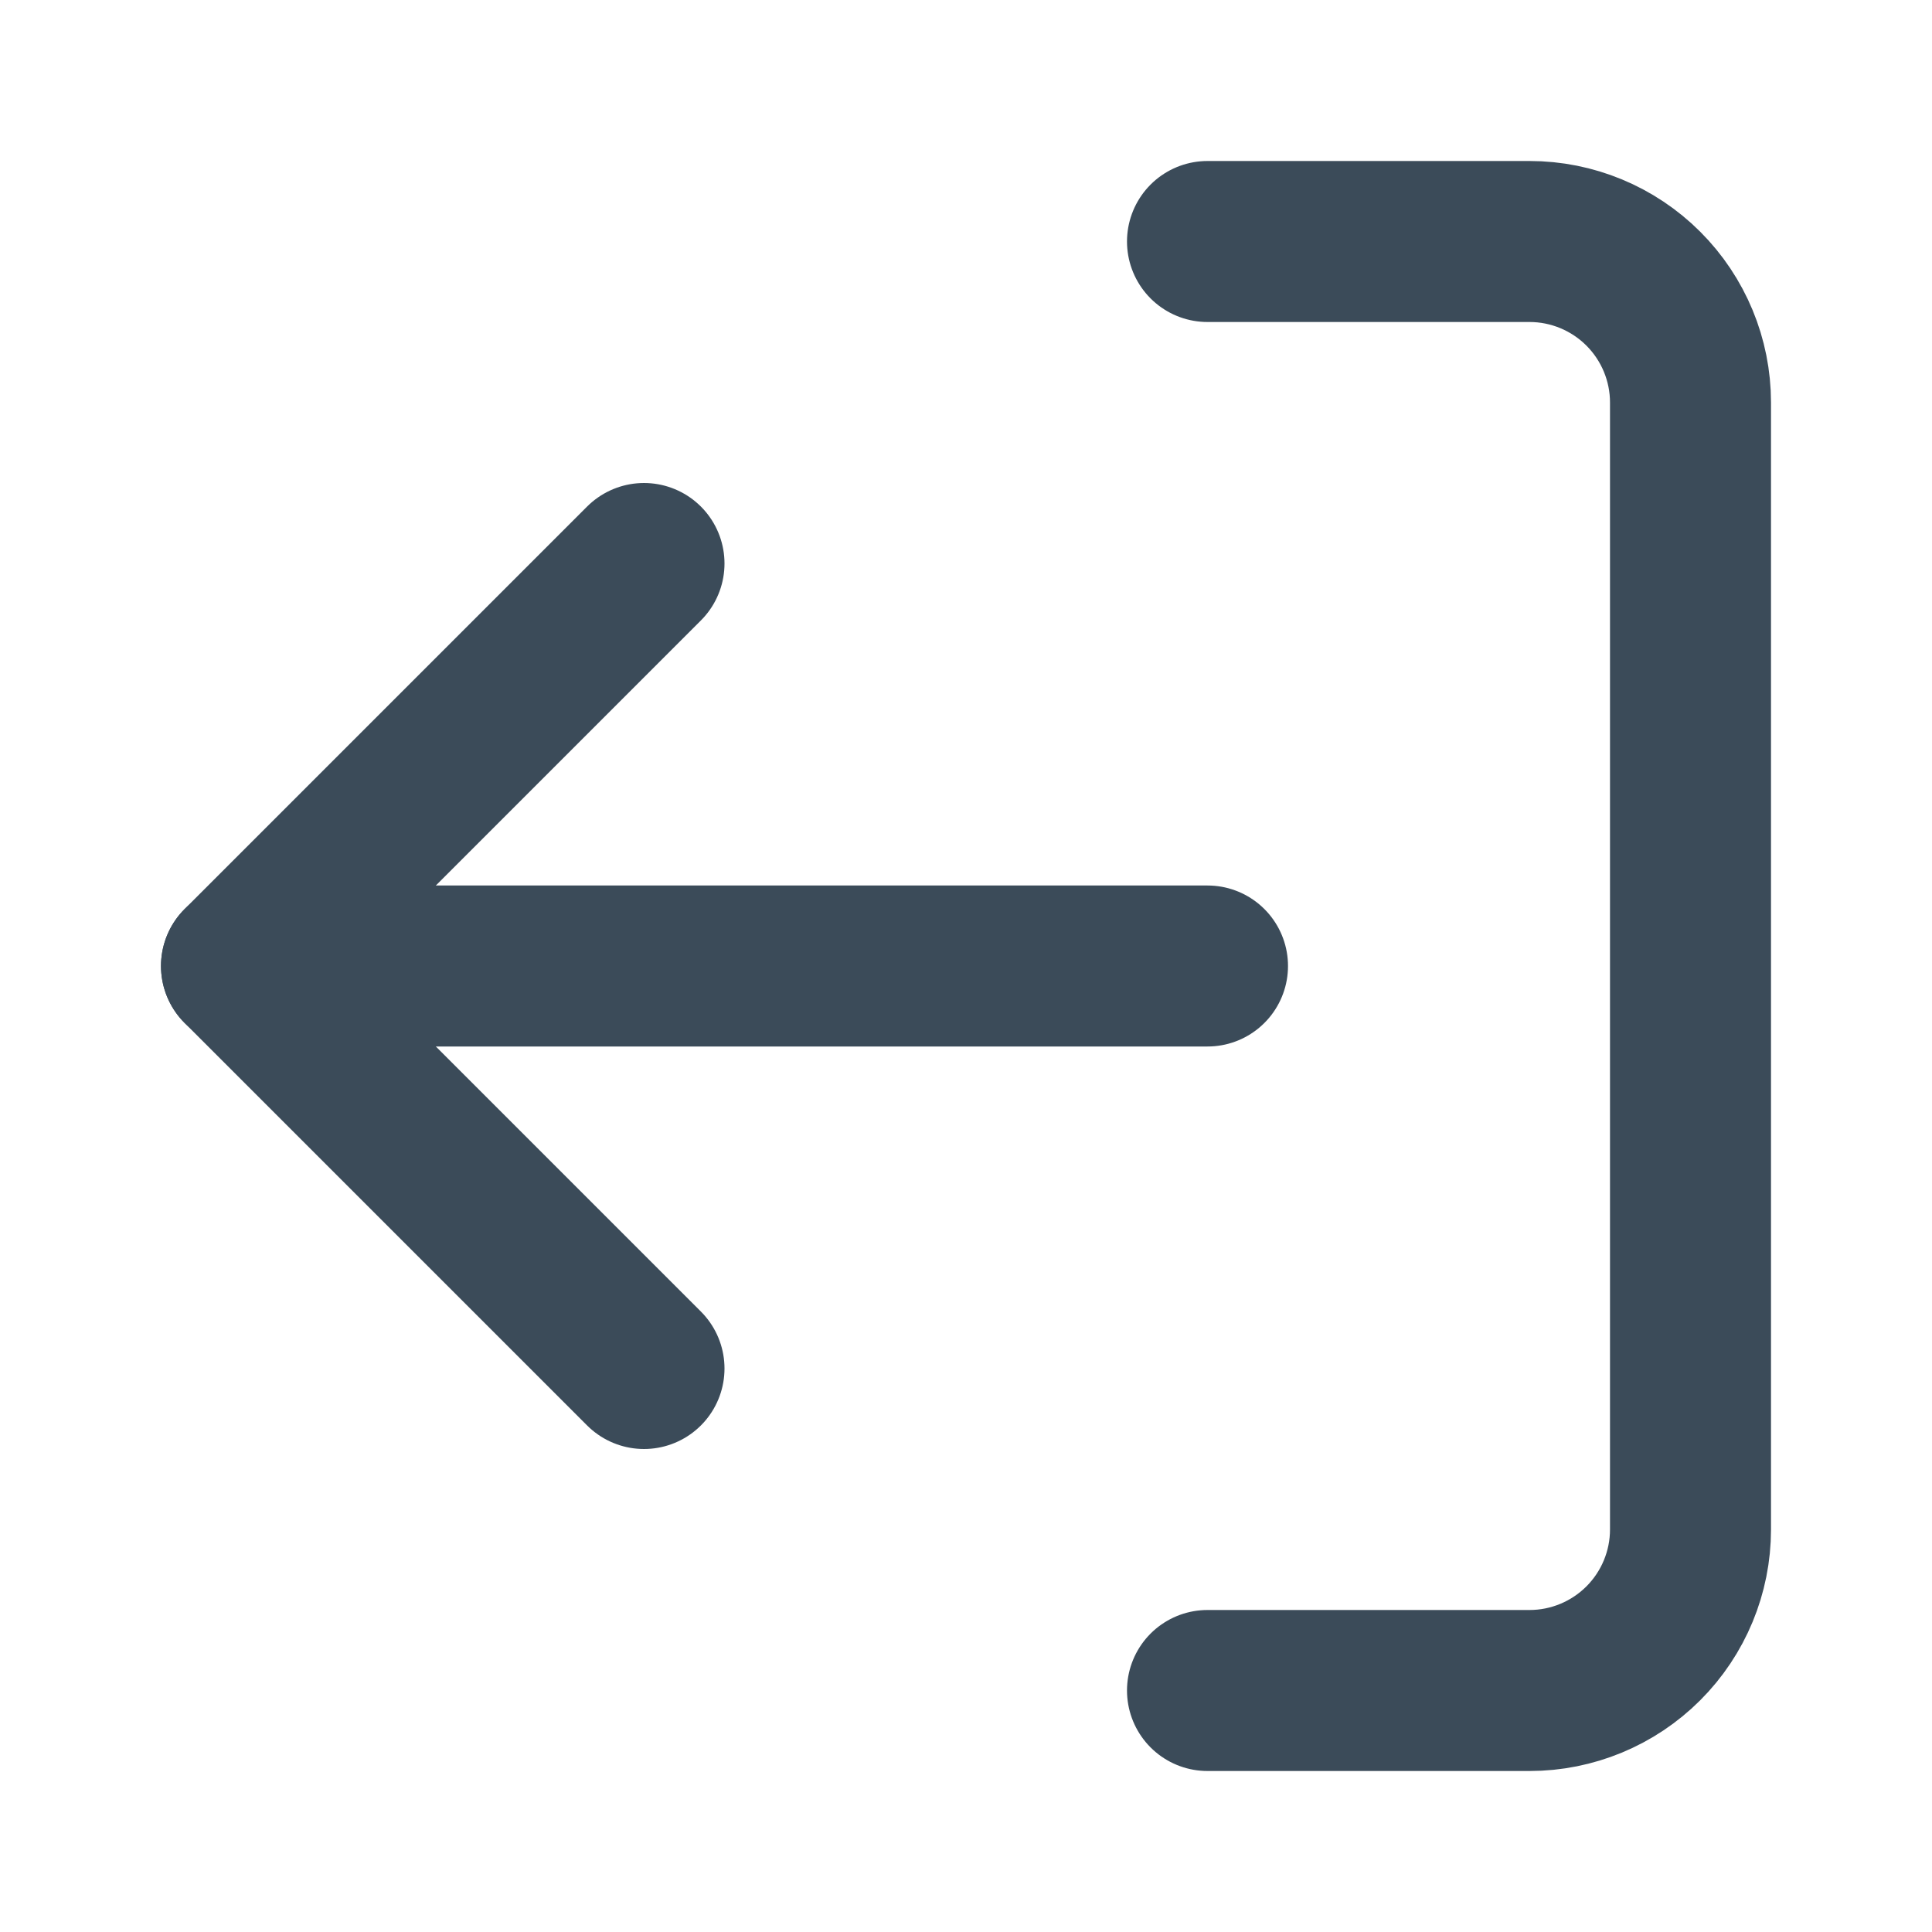
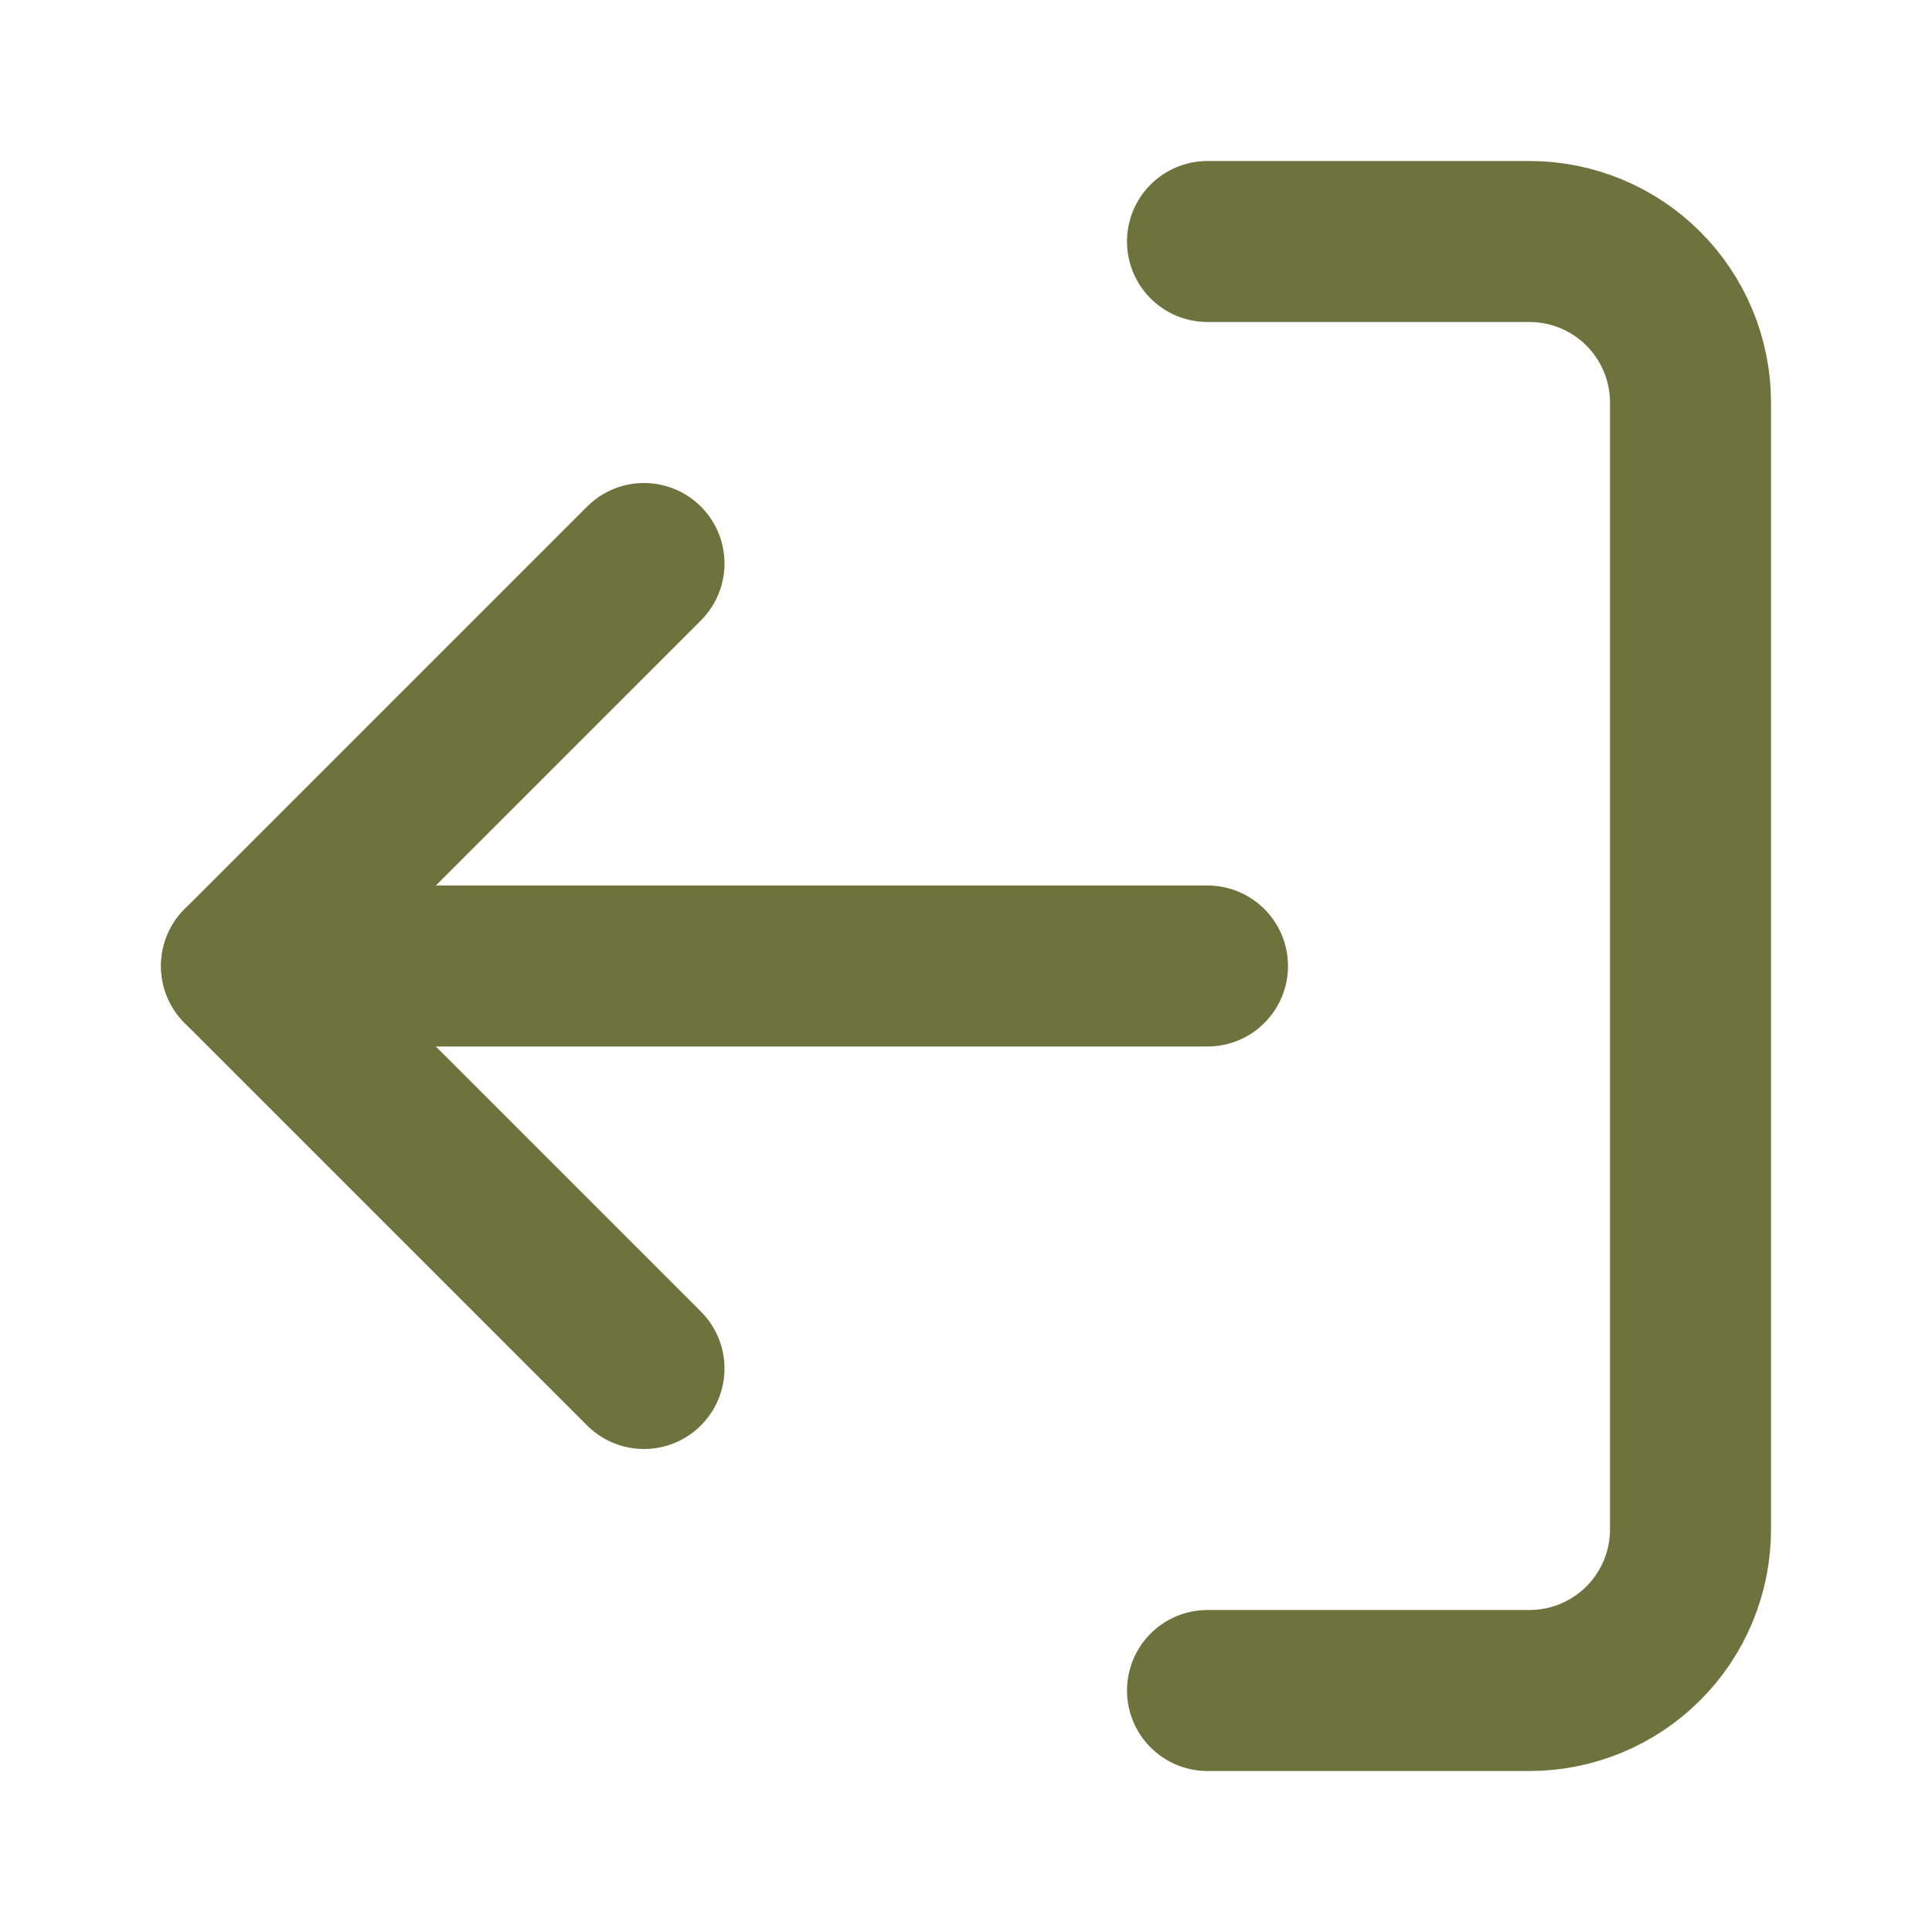
<svg xmlns="http://www.w3.org/2000/svg" width="24" height="24" viewBox="0 0 24 24" fill="none">
-   <path d="M15 21H19C19.53 21 20.039 20.789 20.414 20.414C20.789 20.039 21 19.53 21 19V5C21 4.47 20.789 3.961 20.414 3.586C20.039 3.211 19.53 3 19 3H15" stroke="#3B4B59" stroke-width="2" stroke-linecap="round" stroke-linejoin="round" />
-   <path d="M8 17L3 12L8 7" stroke="#3B4B59" stroke-width="2" stroke-linecap="round" stroke-linejoin="round" />
-   <path d="M3 12H15" stroke="#3B4B59" stroke-width="2" stroke-linecap="round" stroke-linejoin="round" />
+   <path d="M15 21H19C19.53 21 20.039 20.789 20.414 20.414C20.789 20.039 21 19.53 21 19V5C21 4.47 20.789 3.961 20.414 3.586C20.039 3.211 19.53 3 19 3H15" stroke="#6C733D" stroke-width="2" stroke-linecap="round" stroke-linejoin="round" />
+   <path d="M8 17L3 12L8 7" stroke="#6C733D" stroke-width="2" stroke-linecap="round" stroke-linejoin="round" />
+   <path d="M3 12H15" stroke="#6C733D" stroke-width="2" stroke-linecap="round" stroke-linejoin="round" />
</svg>
